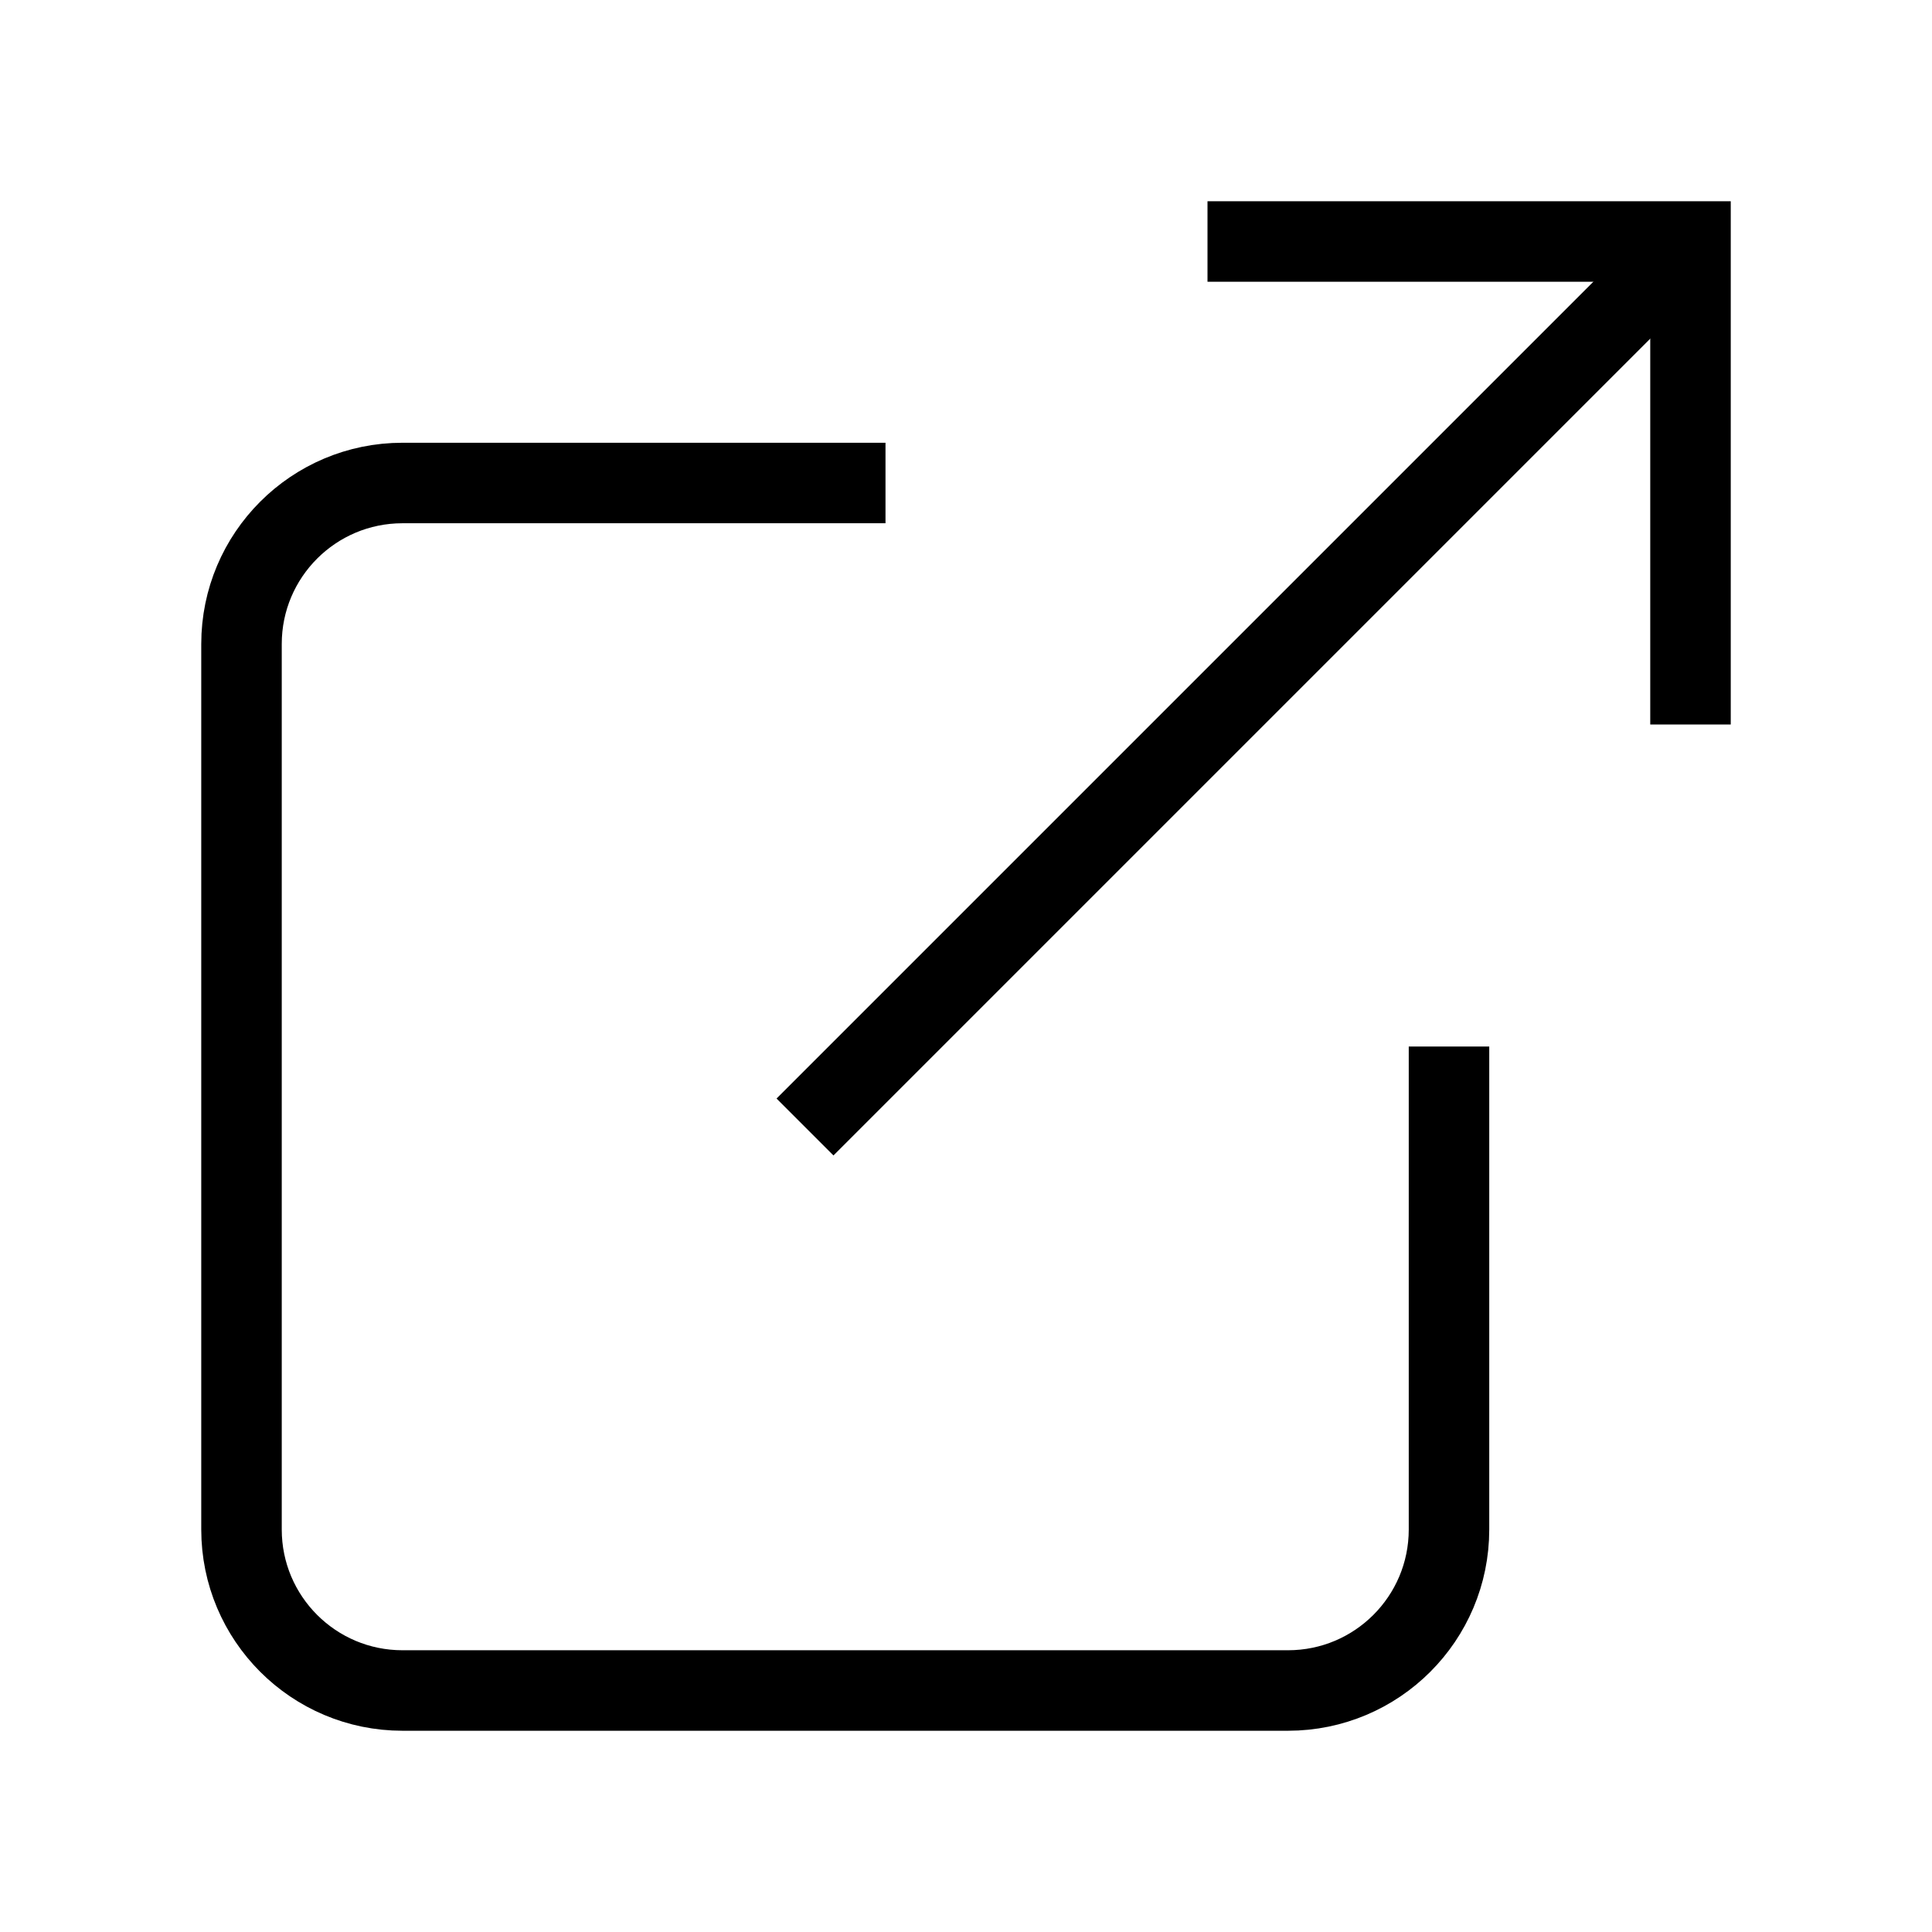
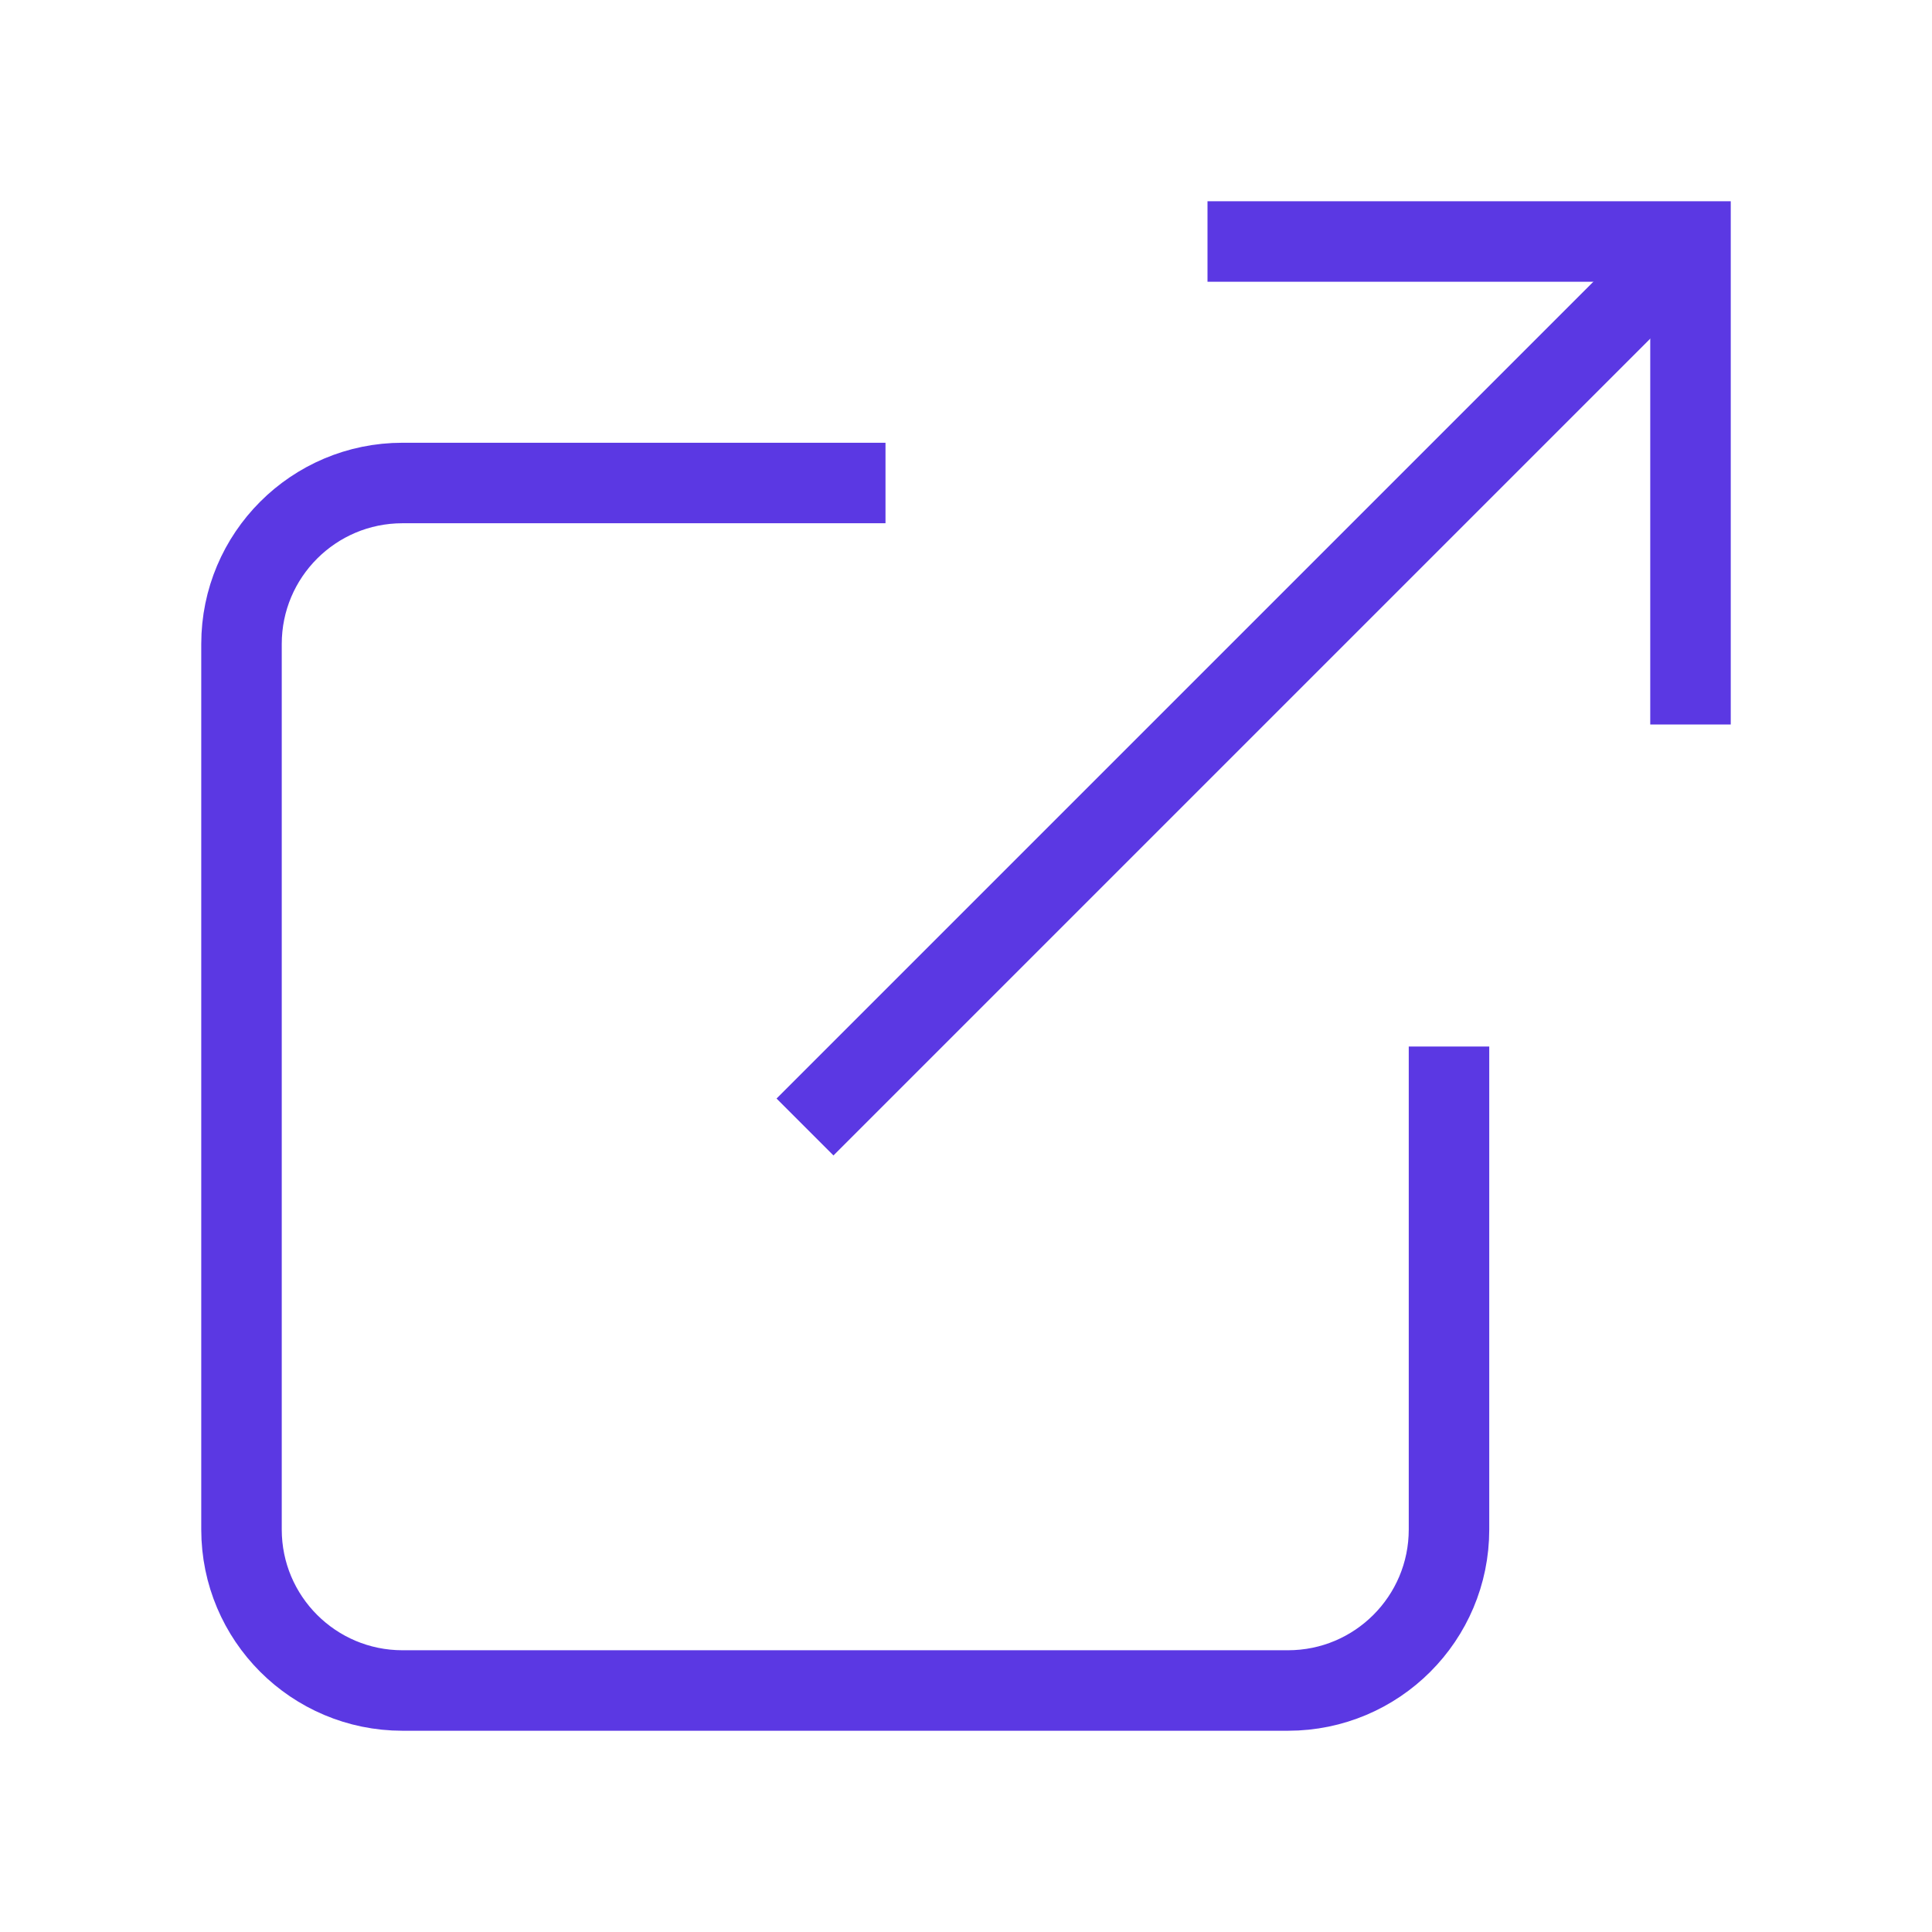
- <svg xmlns="http://www.w3.org/2000/svg" role="img" viewBox="0 0 24 24" fill="none" stroke="currentColor" strokeWidth="2" strokeLinecap="round" strokeLinejoin="round" className="feather feather-external-link">
+ <svg xmlns="http://www.w3.org/2000/svg" role="img" viewBox="0 0 24 24" fill="none" stroke="#5b38e3" strokeWidth="2" strokeLinecap="round" strokeLinejoin="round" className="feather feather-external-link text-[#5b38e3]">
  <path d="M18 13v6a2 2 0 0 1-2 2H5a2 2 0 0 1-2-2V8a2 2 0 0 1 2-2h6" />
  <polyline points="15 3 21 3 21 9" />
  <line x1="10" y1="14" x2="21" y2="3" />
</svg>
